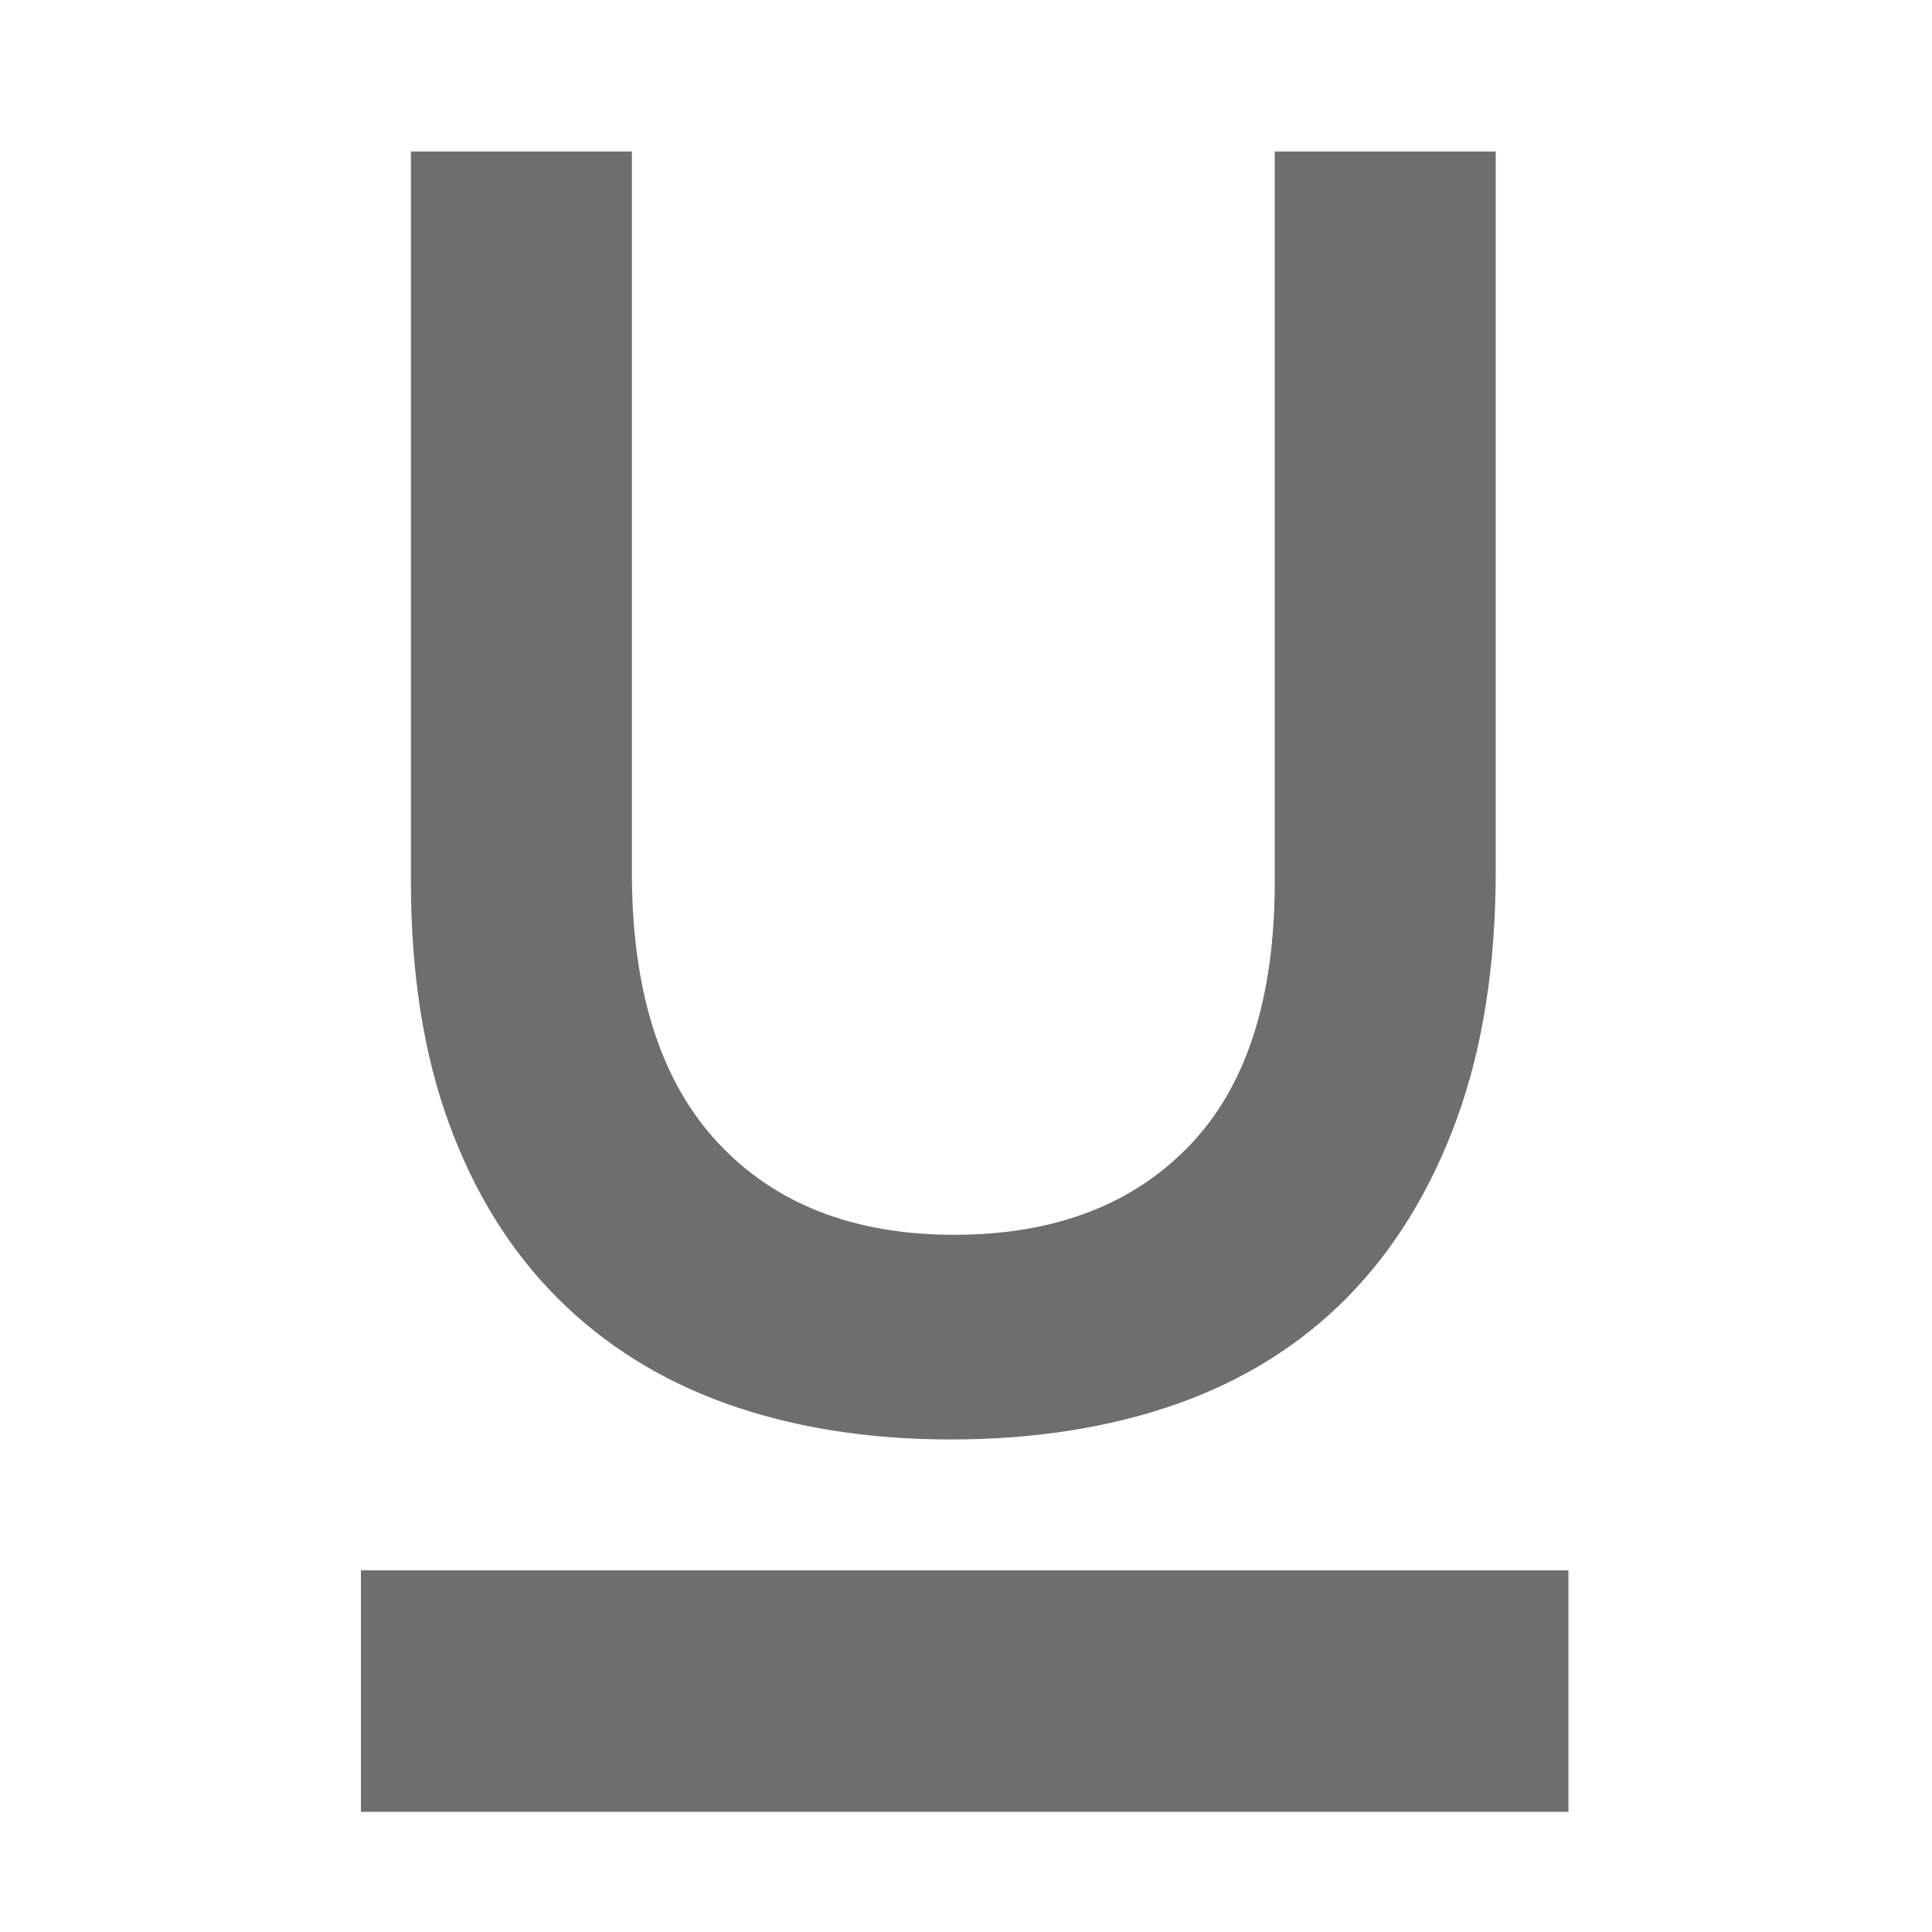
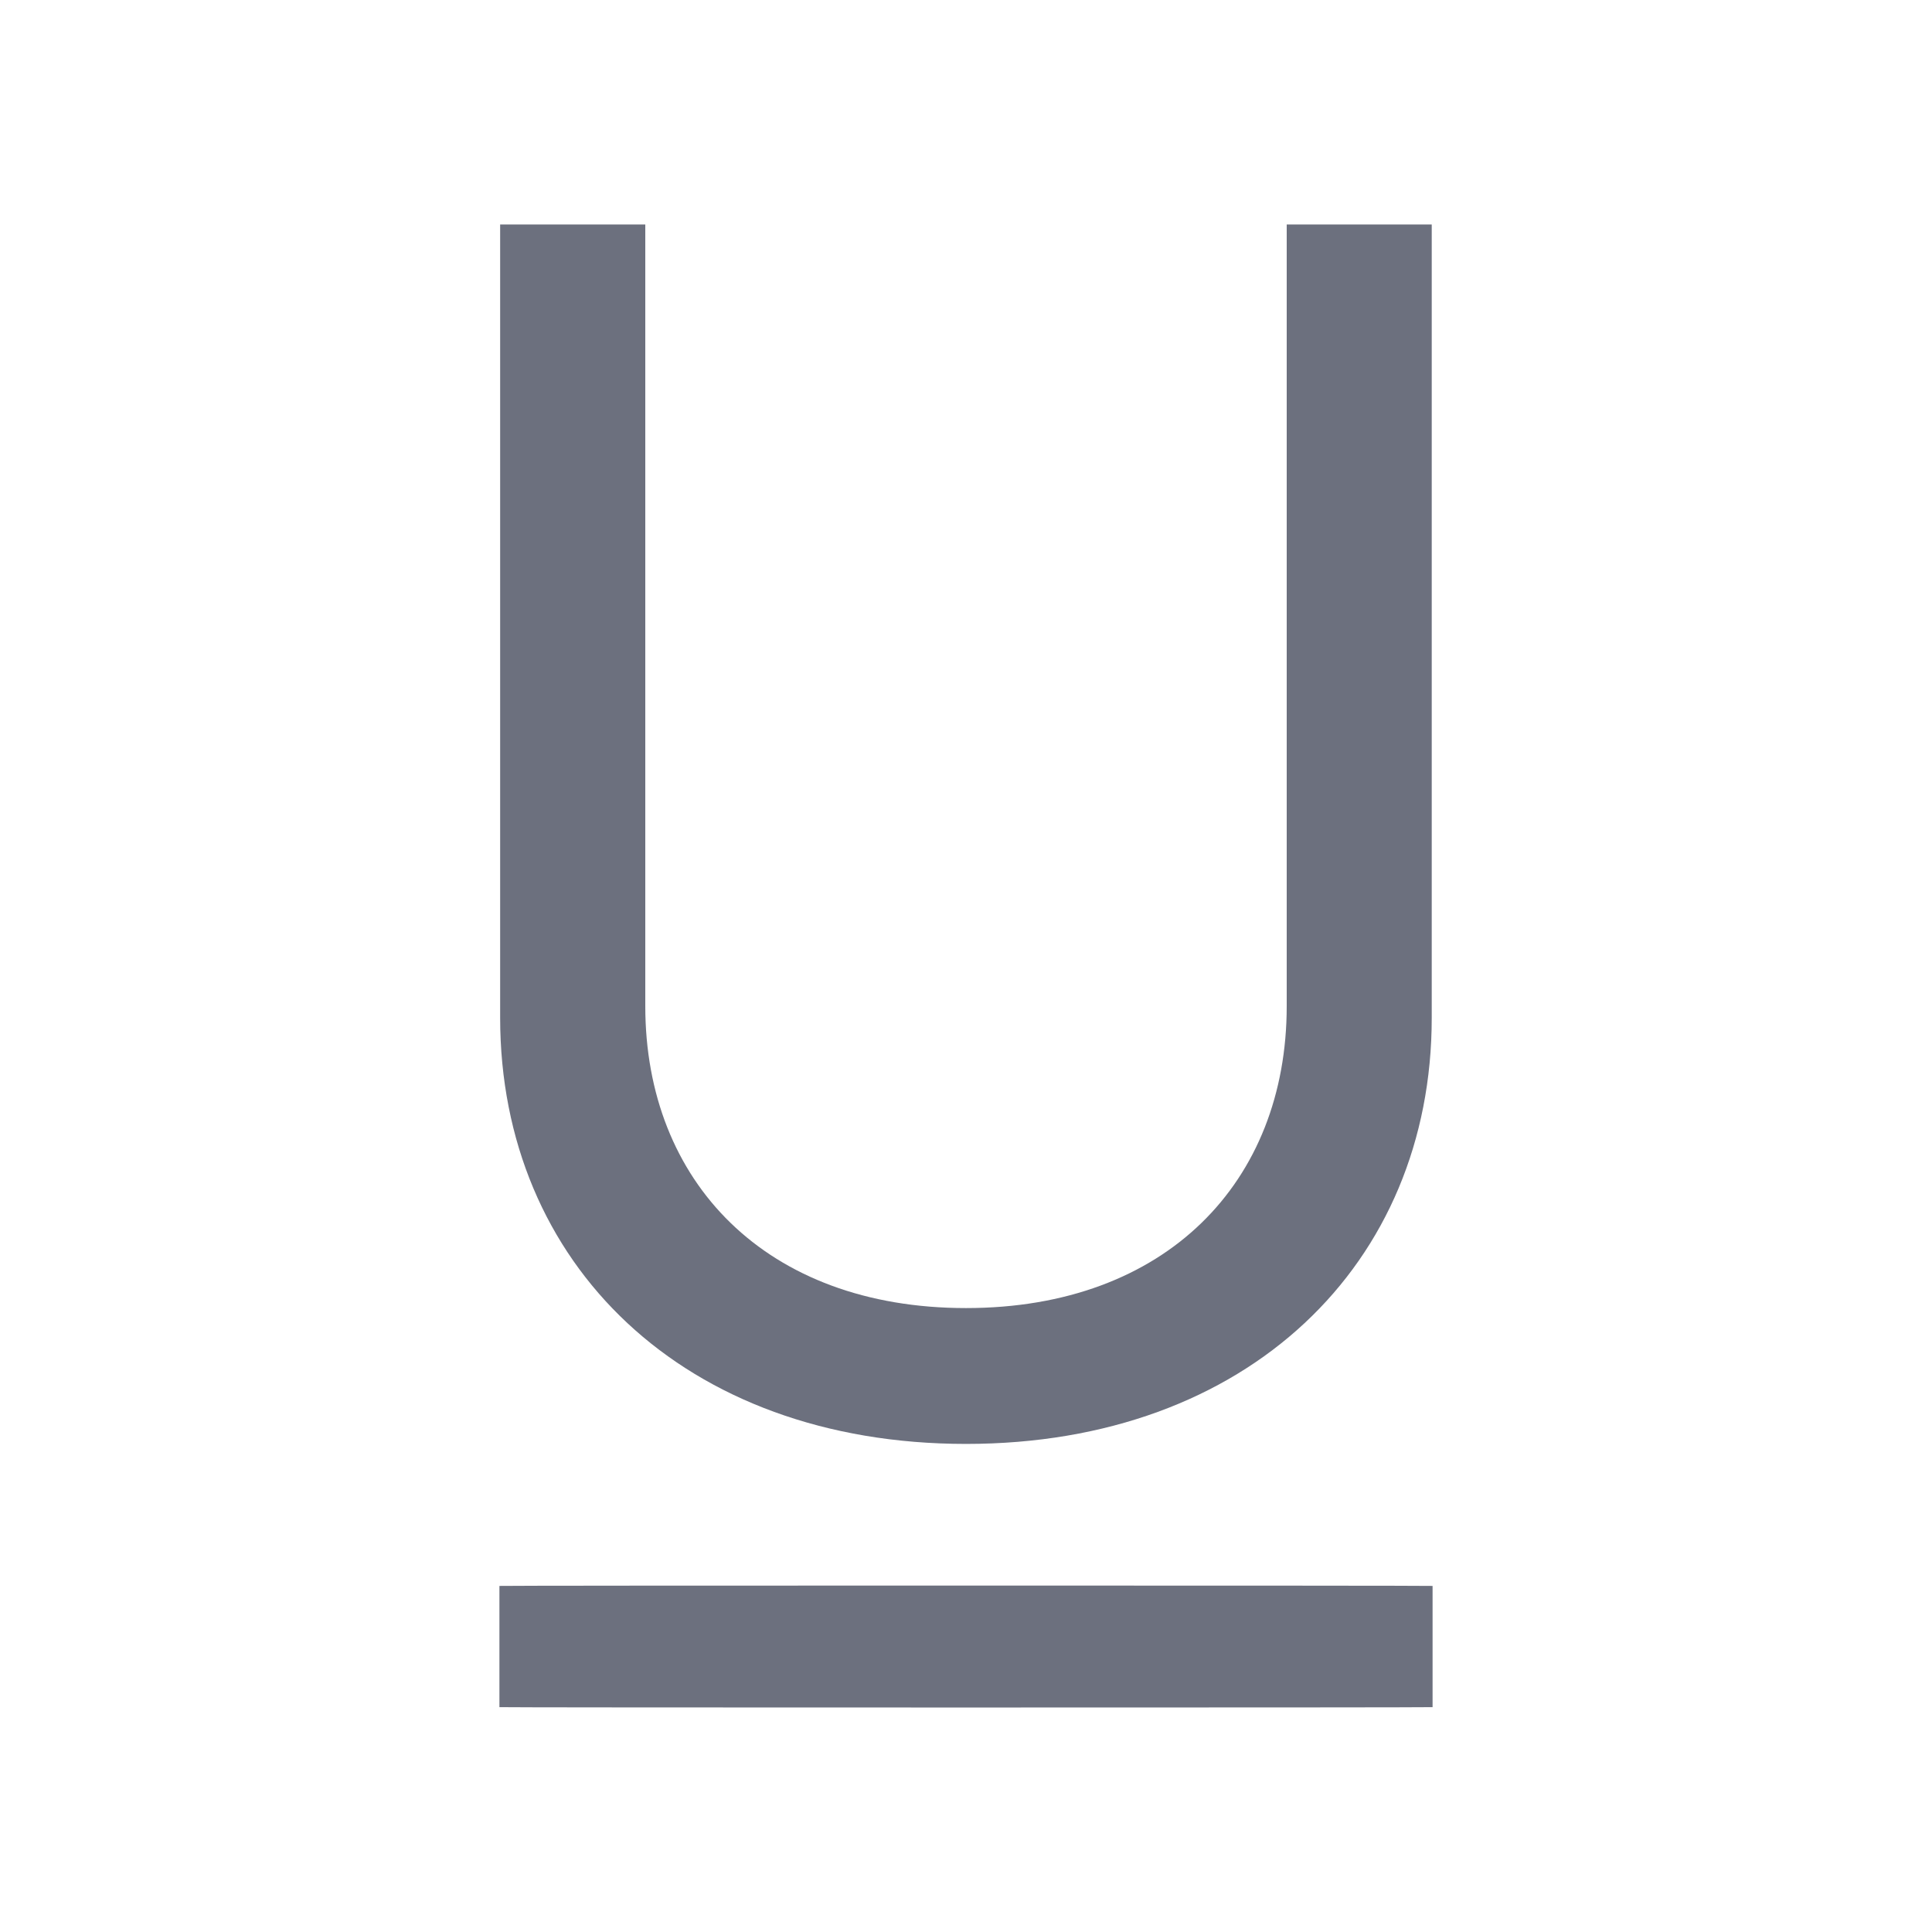
<svg xmlns="http://www.w3.org/2000/svg" version="1.1" id="Laag_2" x="0px" y="0px" width="16px" height="16px" viewBox="0.511 0.495 16 16" enable-background="new 0.511 0.495 16 16" xml:space="preserve">
-   <path fill="#65B344" d="M1.511,2.495" />
-   <g>
-     <path fill="#6E6E6E" d="M12.898,7.705c0,0.78-0.107,1.465-0.322,2.055s-0.518,1.083-0.906,1.478   c-0.391,0.396-0.863,0.69-1.418,0.886c-0.555,0.194-1.178,0.292-1.867,0.292c-0.682,0-1.297-0.098-1.846-0.292   c-0.55-0.195-1.02-0.488-1.41-0.878s-0.69-0.872-0.9-1.448c-0.21-0.574-0.315-1.242-0.315-2.002V1.75h1.83v5.97   c0,0.98,0.236,1.725,0.709,2.235s1.127,0.766,1.961,0.766c0.824,0,1.473-0.246,1.945-0.736c0.473-0.489,0.709-1.219,0.709-2.189   V1.75h1.83V7.705z" />
+   <defs id="defs11" />
+   <g id="g4140" transform="translate(-1.7881393e-7,0.00891701)">
+     <path style="fill:#65b344" id="path3" d="M 8.511,2.495" />
+     <g style="font-style:normal;font-weight:normal;font-size:27.292px;line-height:125%;font-family:sans-serif;letter-spacing:0px;word-spacing:0px;fill:#6c707e;fill-opacity:1;stroke:none;stroke-width:1px;stroke-linecap:butt;stroke-linejoin:miter;stroke-opacity:1" id="text4141">
+       <path d="m 11.167,2.345 0,6.474 c 0,1.454 -0.998,2.5 -2.656,2.5 -1.657,0 -2.656,-1.047 -2.656,-2.5 l 0,-6.474 -1.202,0 0,6.571 C 4.654,10.951 6.175,12.444 8.511,12.444 c 2.336,0 3.857,-1.493 3.857,-3.528 l 0,-6.571 -1.202,0 z" style="font-style:normal;font-variant:normal;font-weight:normal;font-stretch:normal;font-size:13.646px;font-family:Inter;-inkscape-font-specification:Inter;fill:#6c707e;fill-opacity:1" id="path4138" />
+     </g>
+     <path style="opacity:1;fill:#6c707e;fill-opacity:1;stroke:none;stroke-width:0.6;stroke-linecap:round;stroke-linejoin:round;stroke-miterlimit:4;stroke-dasharray:none;stroke-opacity:1" d="m 8.511,13.617 c 2.141,0 3.864,0.001 3.864,0.003 l 0,1.004 c 0,0.002 -1.723,0.003 -3.864,0.003 -2.141,0 -3.864,-0.001 -3.864,-0.003 l 0,-1.004 c 0,-0.002 1.723,-0.003 3.864,-0.003 z" id="rect4135" />
  </g>
-   <rect x="3.5" y="13.5" fill="#6E6E6E" width="10" height="2" />
</svg>
